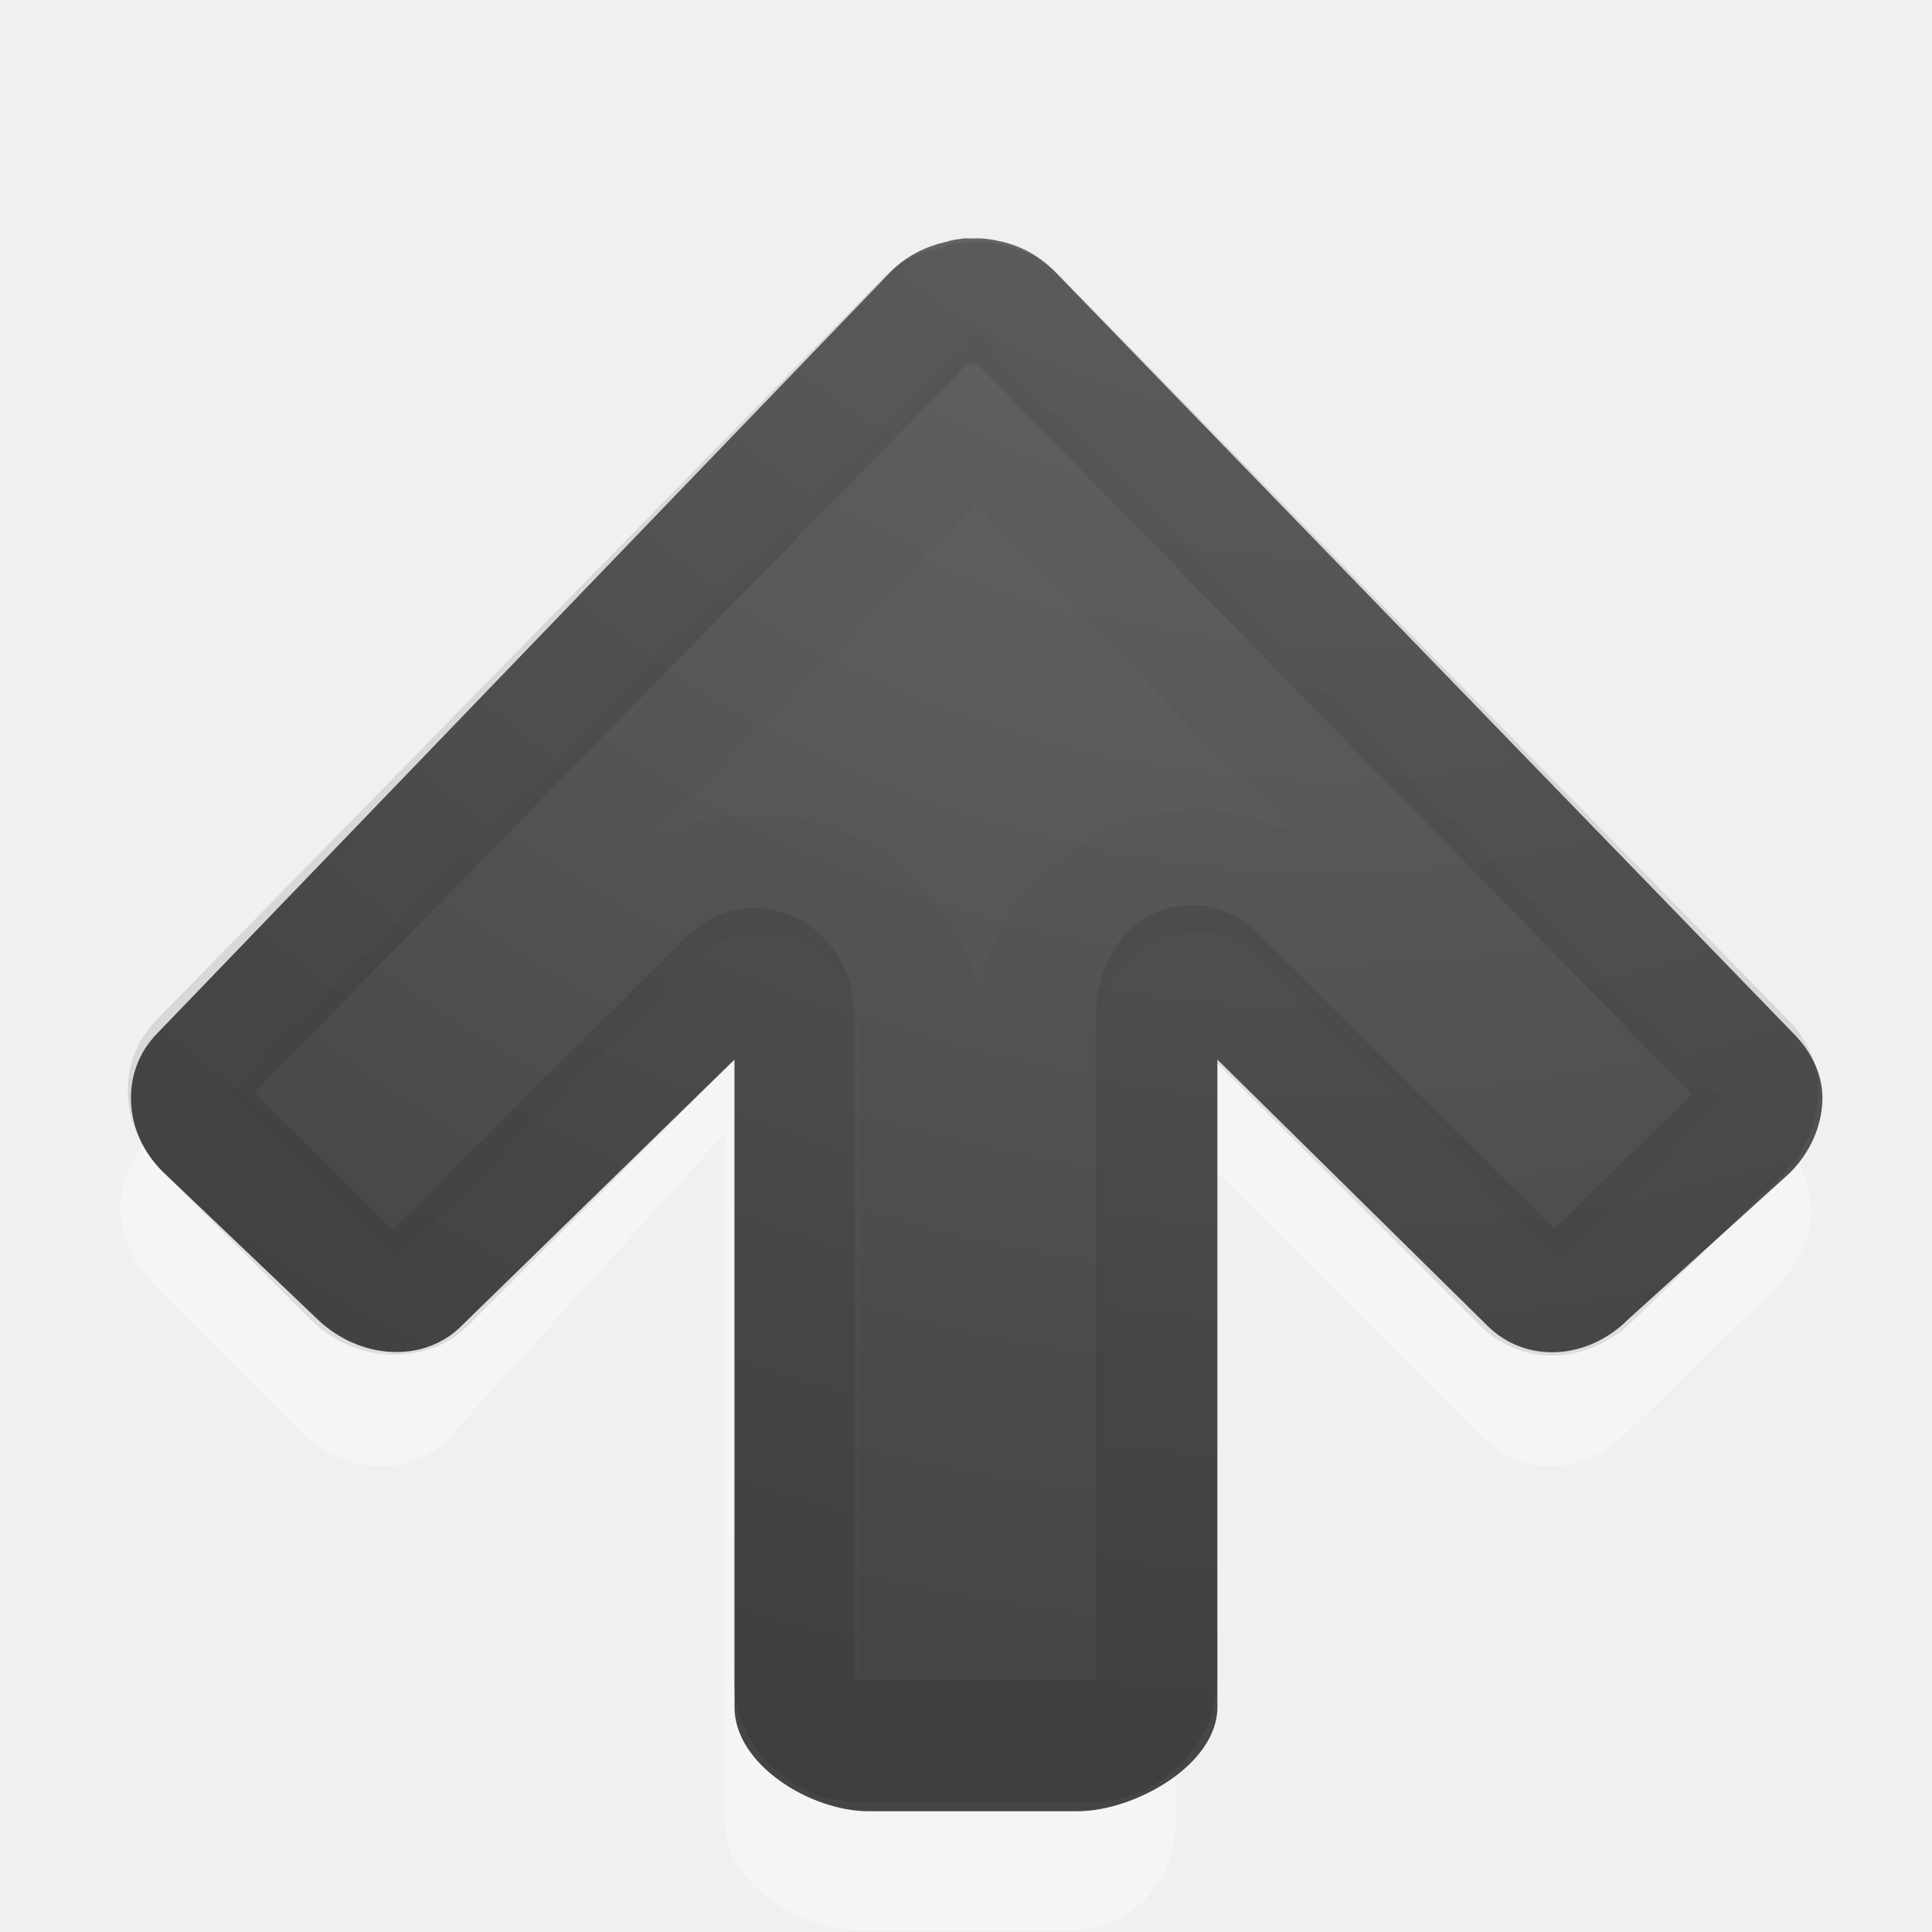
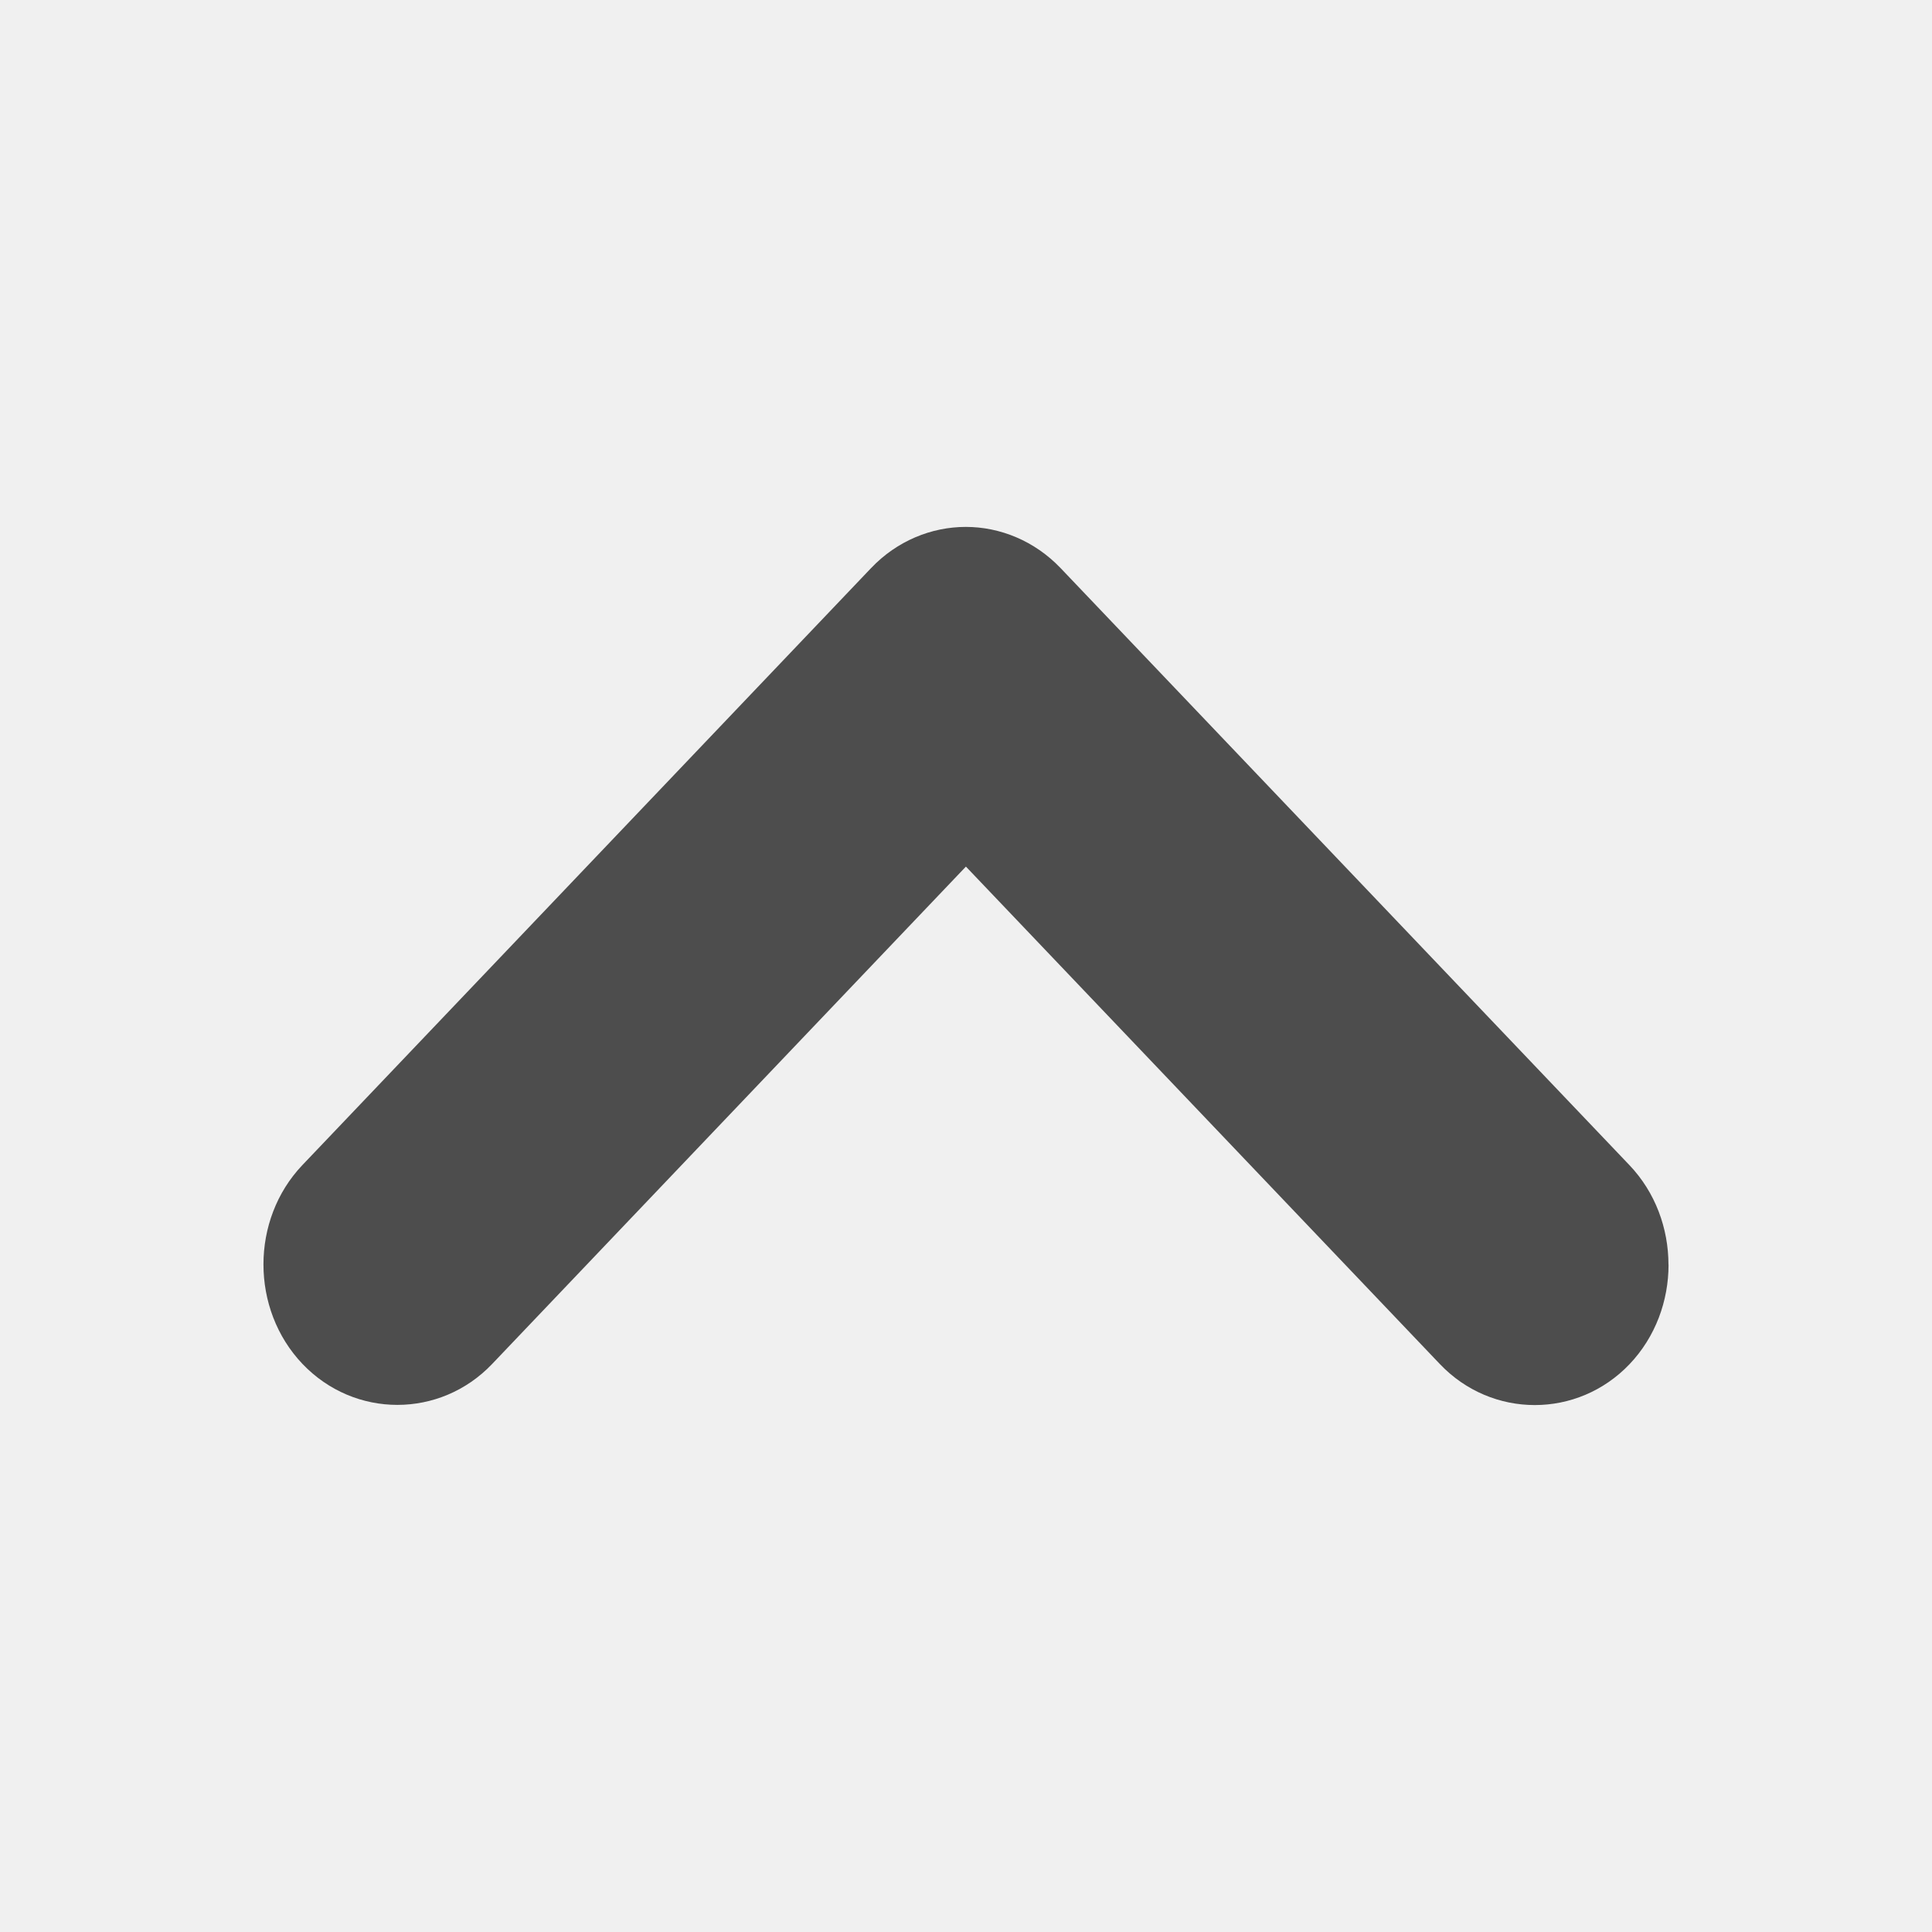
- <svg xmlns="http://www.w3.org/2000/svg" xmlns:xlink="http://www.w3.org/1999/xlink" version="1.1" width="16" height="16" id="svg4524">
-   <defs id="defs4526">
-     <linearGradient id="linearGradient2867-449-88-871-390-598-476-591-434-148-57-177-641-289-620-227-114-444-680-744-4-1">
-       <stop id="stop5430-5-0" style="stop-color:#737373;stop-opacity:1" offset="0" />
-       <stop id="stop5432-2-0" style="stop-color:#636363;stop-opacity:1" offset="0.262" />
-       <stop id="stop5434-9-6" style="stop-color:#4b4b4b;stop-opacity:1" offset="0.705" />
-       <stop id="stop5436-2-7" style="stop-color:#3f3f3f;stop-opacity:1" offset="1" />
-     </linearGradient>
-     <radialGradient cx="16.202" cy="-19.005" r="20" fx="16.202" fy="-19.005" id="radialGradient3769" xlink:href="#linearGradient2867-449-88-871-390-598-476-591-434-148-57-177-641-289-620-227-114-444-680-744-4-1" gradientUnits="userSpaceOnUse" gradientTransform="matrix(0,1.500001,-1.524125,0,-16.95984,-23.07768)" />
-     <radialGradient cx="16.202" cy="-19.005" r="20" fx="16.202" fy="-19.005" id="radialGradient3896" xlink:href="#linearGradient2867-449-88-871-390-598-476-591-434-148-57-177-641-289-620-227-114-444-680-744-4-1" gradientUnits="userSpaceOnUse" gradientTransform="matrix(0,1.500001,-1.524125,0,-17.13189,-23.07768)" />
-     <radialGradient cx="6.988" cy="-4.804" r="20" fx="6.988" fy="-4.804" id="radialGradient3896-0" xlink:href="#linearGradient2867-449-88-871-390-598-476-591-434-148-57-177-641-289-620-227-114-444-680-744-4-1-5" gradientUnits="userSpaceOnUse" gradientTransform="matrix(-1.042301,0,0,-1.01172,18.28399,-6.859918)" />
-     <linearGradient id="linearGradient2867-449-88-871-390-598-476-591-434-148-57-177-641-289-620-227-114-444-680-744-4-1-5">
-       <stop id="stop5430-5-0-9" style="stop-color:#737373;stop-opacity:1" offset="0" />
-       <stop id="stop5432-2-0-0" style="stop-color:#636363;stop-opacity:1" offset="0.262" />
-       <stop id="stop5434-9-6-8" style="stop-color:#4b4b4b;stop-opacity:1" offset="0.705" />
-       <stop id="stop5436-2-7-0" style="stop-color:#3f3f3f;stop-opacity:1" offset="1" />
-     </linearGradient>
-     <linearGradient id="linearGradient2264">
-       <stop id="stop2266" style="stop-color:#d7e866;stop-opacity:1" offset="0" />
-       <stop id="stop2268" style="stop-color:#8cab2a;stop-opacity:1" offset="1" />
-     </linearGradient>
+ <svg xmlns="http://www.w3.org/2000/svg" viewBox="0 0 22 22">
+   <defs id="defs3051">
+     <style type="text/css" id="current-color-scheme">
+       .ColorScheme-Text {
+         color:#4d4d4d
+       }
+       </style>
  </defs>
-   <path d="M 14.999,10.039 C 15.008,9.824 14.912,9.624 14.754,9.466 L 8.669,3.245 C 8.541,3.116 8.393,3.036 8.233,2.999 c -0.082,-0.019 -0.164,-0.033 -0.246,-0.027 -0.026,-0.002 -0.055,-0.001 -0.082,0 -0.048,0.008 -0.091,0.01 -0.136,0.027 -0.165,0.035 -0.332,0.114 -0.464,0.246 l -6.085,6.221 c -0.316,0.316 -0.287,0.831 0.055,1.173 l 1.228,1.228 c 0.342,0.342 0.885,0.37 1.201,0.055 l 2.299,-2.538 0,5.73 c 0,0.484 0.628,0.873 1.112,0.873 l 1.746,0 c 0.484,0 0.873,-0.389 0.873,-0.873 l 0,-5.757 2.565,2.565 c 0.316,0.316 0.831,0.287 1.173,-0.055 l 1.255,-1.228 c 0.171,-0.171 0.264,-0.386 0.273,-0.6 z" id="rect3811-1-7" style="opacity:0.35;color:#000000;fill:#ffffff;fill-opacity:1;fill-rule:nonzero;stroke:none;stroke-width:1;marker:none;visibility:visible;display:inline;overflow:visible;enable-background:accumulate" />
-   <path d="m 15.092,9.121 c 0.009,-0.212 -0.087,-0.41 -0.243,-0.566 L 8.732,2.245 C 8.605,2.118 8.458,2.039 8.3,2.002 c -0.081,-0.019 -0.162,-0.032 -0.243,-0.027 -0.026,-0.002 -0.055,-0.001 -0.081,0 -0.047,0.008 -0.09,0.01 -0.135,0.027 -0.163,0.035 -0.328,0.112 -0.459,0.243 L 1.305,8.555 C 0.993,8.867 1.013,9.384 1.359,9.714 l 1.273,1.214 c 0.346,0.33 0.875,0.366 1.188,0.054 l 2.263,-2.207 0,5.362 C 6.082,14.615 6.715,15 7.193,15 l 1.727,0 c 0.478,0 1.162,-0.385 1.162,-0.863 l 0,-5.362 2.239,2.207 c 0.314,0.31 0.822,0.284 1.161,-0.054 l 1.34,-1.214 c 0.169,-0.169 0.261,-0.381 0.27,-0.593 z" id="rect3811-1" style="color:#000000;fill:url(#radialGradient3896-0);fill-opacity:1;fill-rule:nonzero;stroke:none;stroke-width:1;marker:none;visibility:visible;display:inline;overflow:visible;enable-background:accumulate" />
-   <path d="m 14.557,9.036 c 0.003,-0.073 -0.019,-0.153 -0.108,-0.243 L 8.431,2.645 c -0.073,-0.073 -0.16,-0.116 -0.243,-0.135 -0.064,-0.015 -0.092,-0.001 -0.108,0 -0.009,2.83e-4 -0.018,2.83e-4 -0.027,0 -0.039,0.007 -0.019,-0.001 -0.027,0 -0.004,-2.48e-4 -0.009,-7.36e-4 -0.027,0 -0.026,0.012 -0.053,0.021 -0.081,0.027 -0.095,0.02 -0.18,0.045 -0.243,0.108 L 1.656,8.794 c -0.138,0.138 -0.14,0.372 0.054,0.566 l 1.215,1.214 c 0.186,0.186 0.464,0.183 0.594,0.054 l 2.51,-2.508 c 0.238,-0.231 0.541,-0.035 0.549,0.297 l 0,5.501 c 0,0.248 0.252,0.5 0.5,0.5 l 2,0 c 0.248,0 0.5,-0.252 0.5,-0.5 0,-0.784 0,-3.618 0,-5.528 0.008,-0.331 0.261,-0.528 0.499,-0.297 l 2.537,2.535 c 0.138,0.138 0.373,0.14 0.567,-0.054 l 1.242,-1.214 c 0.097,-0.097 0.131,-0.224 0.135,-0.324 z" id="path3996" style="opacity:0.1;color:#000000;fill:none;stroke:#000000;stroke-width:1;stroke-linecap:round;stroke-linejoin:round;stroke-miterlimit:4;stroke-opacity:1;stroke-dasharray:none;stroke-dashoffset:0;marker:none;visibility:visible;display:inline;overflow:visible;enable-background:accumulate" />
-   <path d="M 13.561,9.083 8.082,3.474 2.603,9.056 3.278,9.73 5.464,7.546 C 6.164,6.841 7.609,7.443 7.608,8.436 l 0,5.001 1,0 0,-5.028 C 8.606,7.416 10,6.814 10.7,7.519 l 2.213,2.211 z" id="path3996-3" style="opacity:0.03;color:#000000;fill:none;stroke:#000000;stroke-width:1;stroke-linecap:butt;stroke-linejoin:miter;stroke-miterlimit:4;stroke-opacity:1;stroke-dasharray:none;stroke-dashoffset:0;marker:none;visibility:visible;display:inline;overflow:visible;enable-background:accumulate" />
+   <path style="fill:currentColor;fill-opacity:1;stroke:none" class="ColorScheme-Text" d="m 19,14.401 c 7e-5,0.411 -0.148,0.822 -0.444,1.133 -0.592,0.621 -1.567,0.621 -2.159,-3e-4 l -7e-5,0 L 10.999,9.868 5.604,15.532 c -0.592,0.621 -1.566,0.621 -2.159,-2.3e-4 -2e-5,-2e-5 -3e-5,-3e-5 -6e-5,-7e-5 -3e-5,-2e-5 -4e-5,-3e-5 -7e-5,-6e-5 -0.593,-0.622 -0.593,-1.645 -3e-4,-2.266 L 9.919,6.469 c 0.296,-0.311 0.689,-0.469 1.079,-0.469 0.39,7e-5 0.783,0.159 1.079,0.469 l 7e-5,0 6.478,6.799 c 0.296,0.311 0.444,0.722 0.444,1.133 z" />
</svg>
